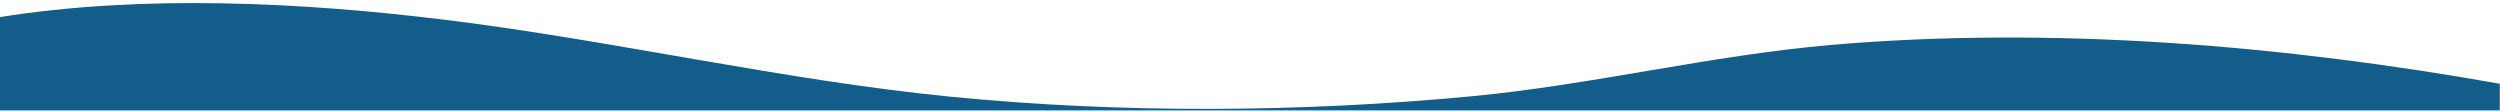
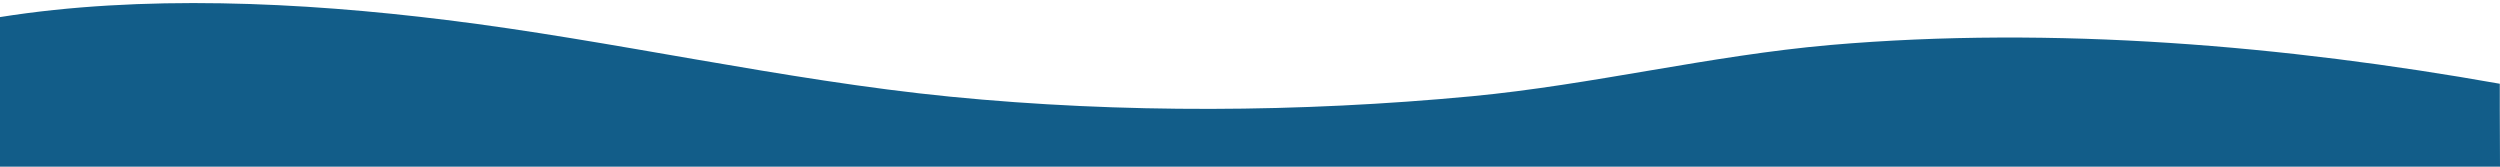
- <svg xmlns="http://www.w3.org/2000/svg" version="1.1" id="Layer_1" x="0px" y="0px" viewBox="0 0 1200 53" style="enable-background:new 0 0 1200 53;" xml:space="preserve">
+ <svg xmlns="http://www.w3.org/2000/svg" version="1.1" id="Layer_1" x="0px" y="0px" viewBox="0 0 1200 80" style="enable-background:new 0 0 1200 80;" xml:space="preserve">
  <style type="text/css">
	.st0{fill:#125D89;}
</style>
-   <path class="st0" d="M878.5,21.6c-58,5.1-114.2,19.1-172,24.6c-82.4,7.8-168.2,8.3-250.4,0.2c-79.9-7.9-162.8-27.1-241.8-36.8  C144.3,0.9,67.8-2.6,0,8.2V53h1199.9V40.2C1097.4,22,986.3,12.3,878.5,21.6z" />
+   <path class="st0" d="M1199.9,53V40.2C1097.4,22,986.3,12.3,878.5,21.6c-58,5.1-114.2,19.1-172,24.6c-82.4,7.8-168.2,8.3-250.4,0.2  c-79.9-7.9-162.8-27.1-241.8-36.8C144.3,0.9,67.8-2.6,0,8.2V53v27h1200L1199.9,53L1199.9,53z" />
</svg>
